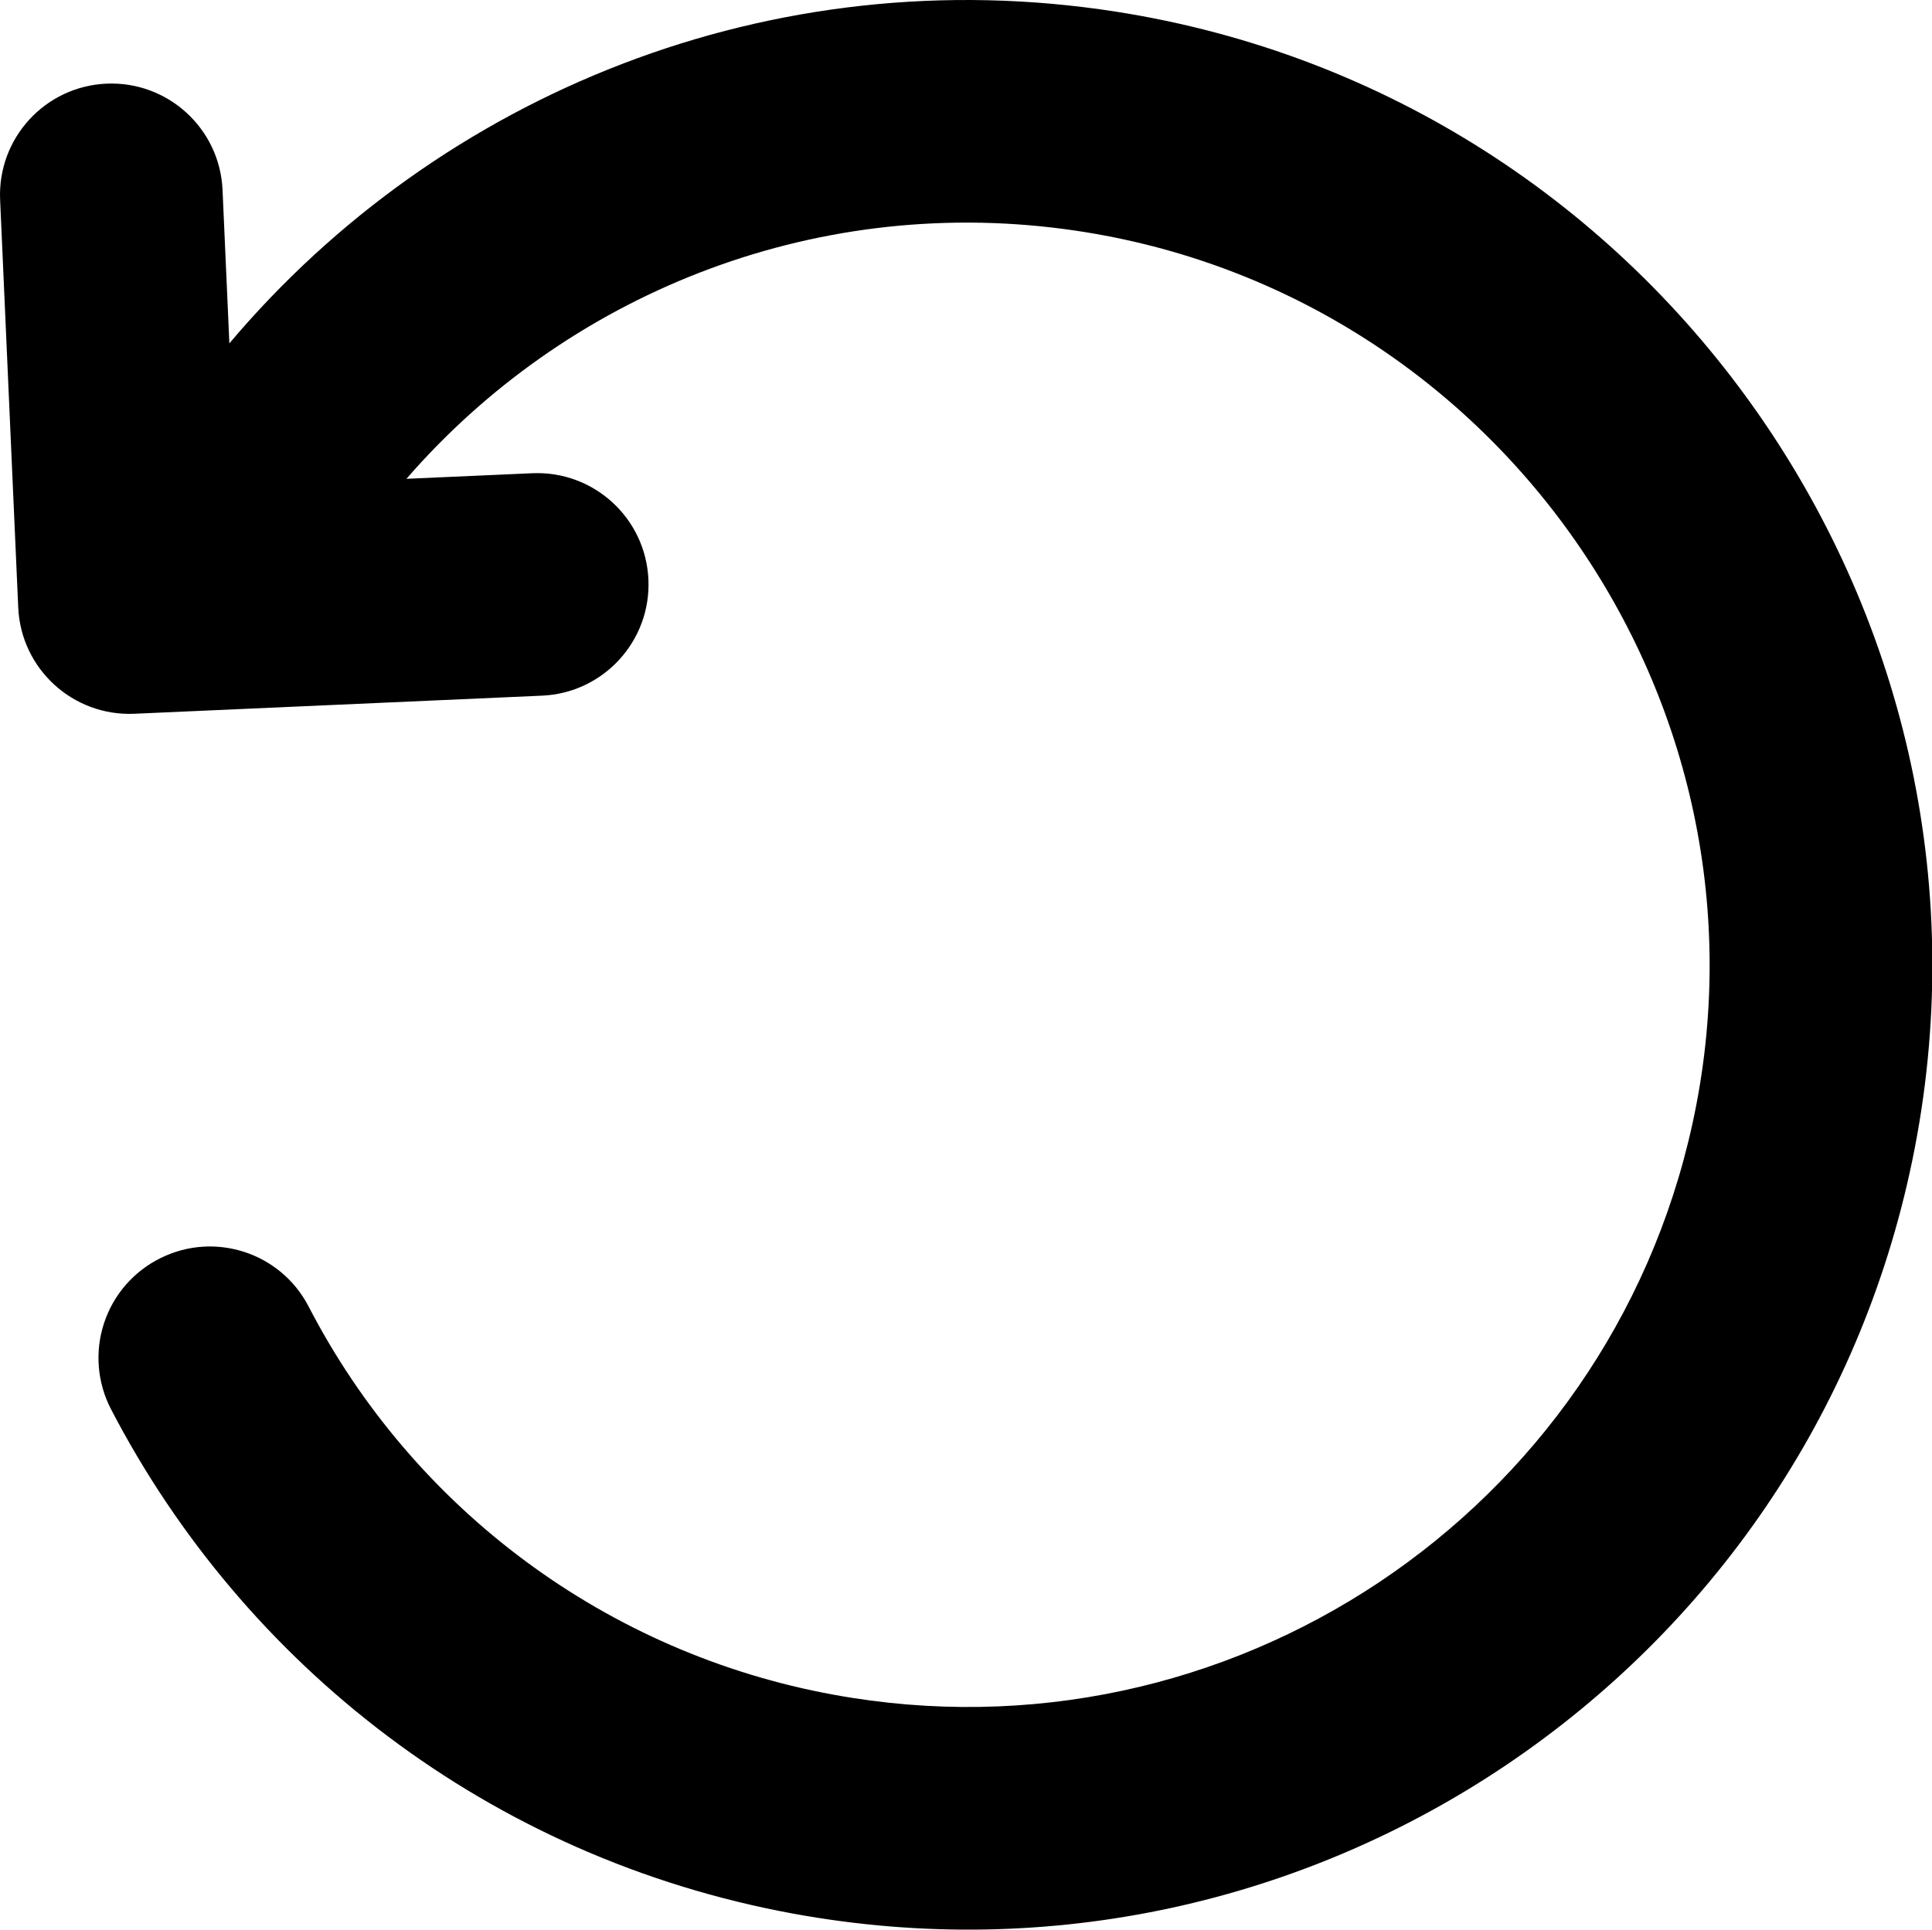
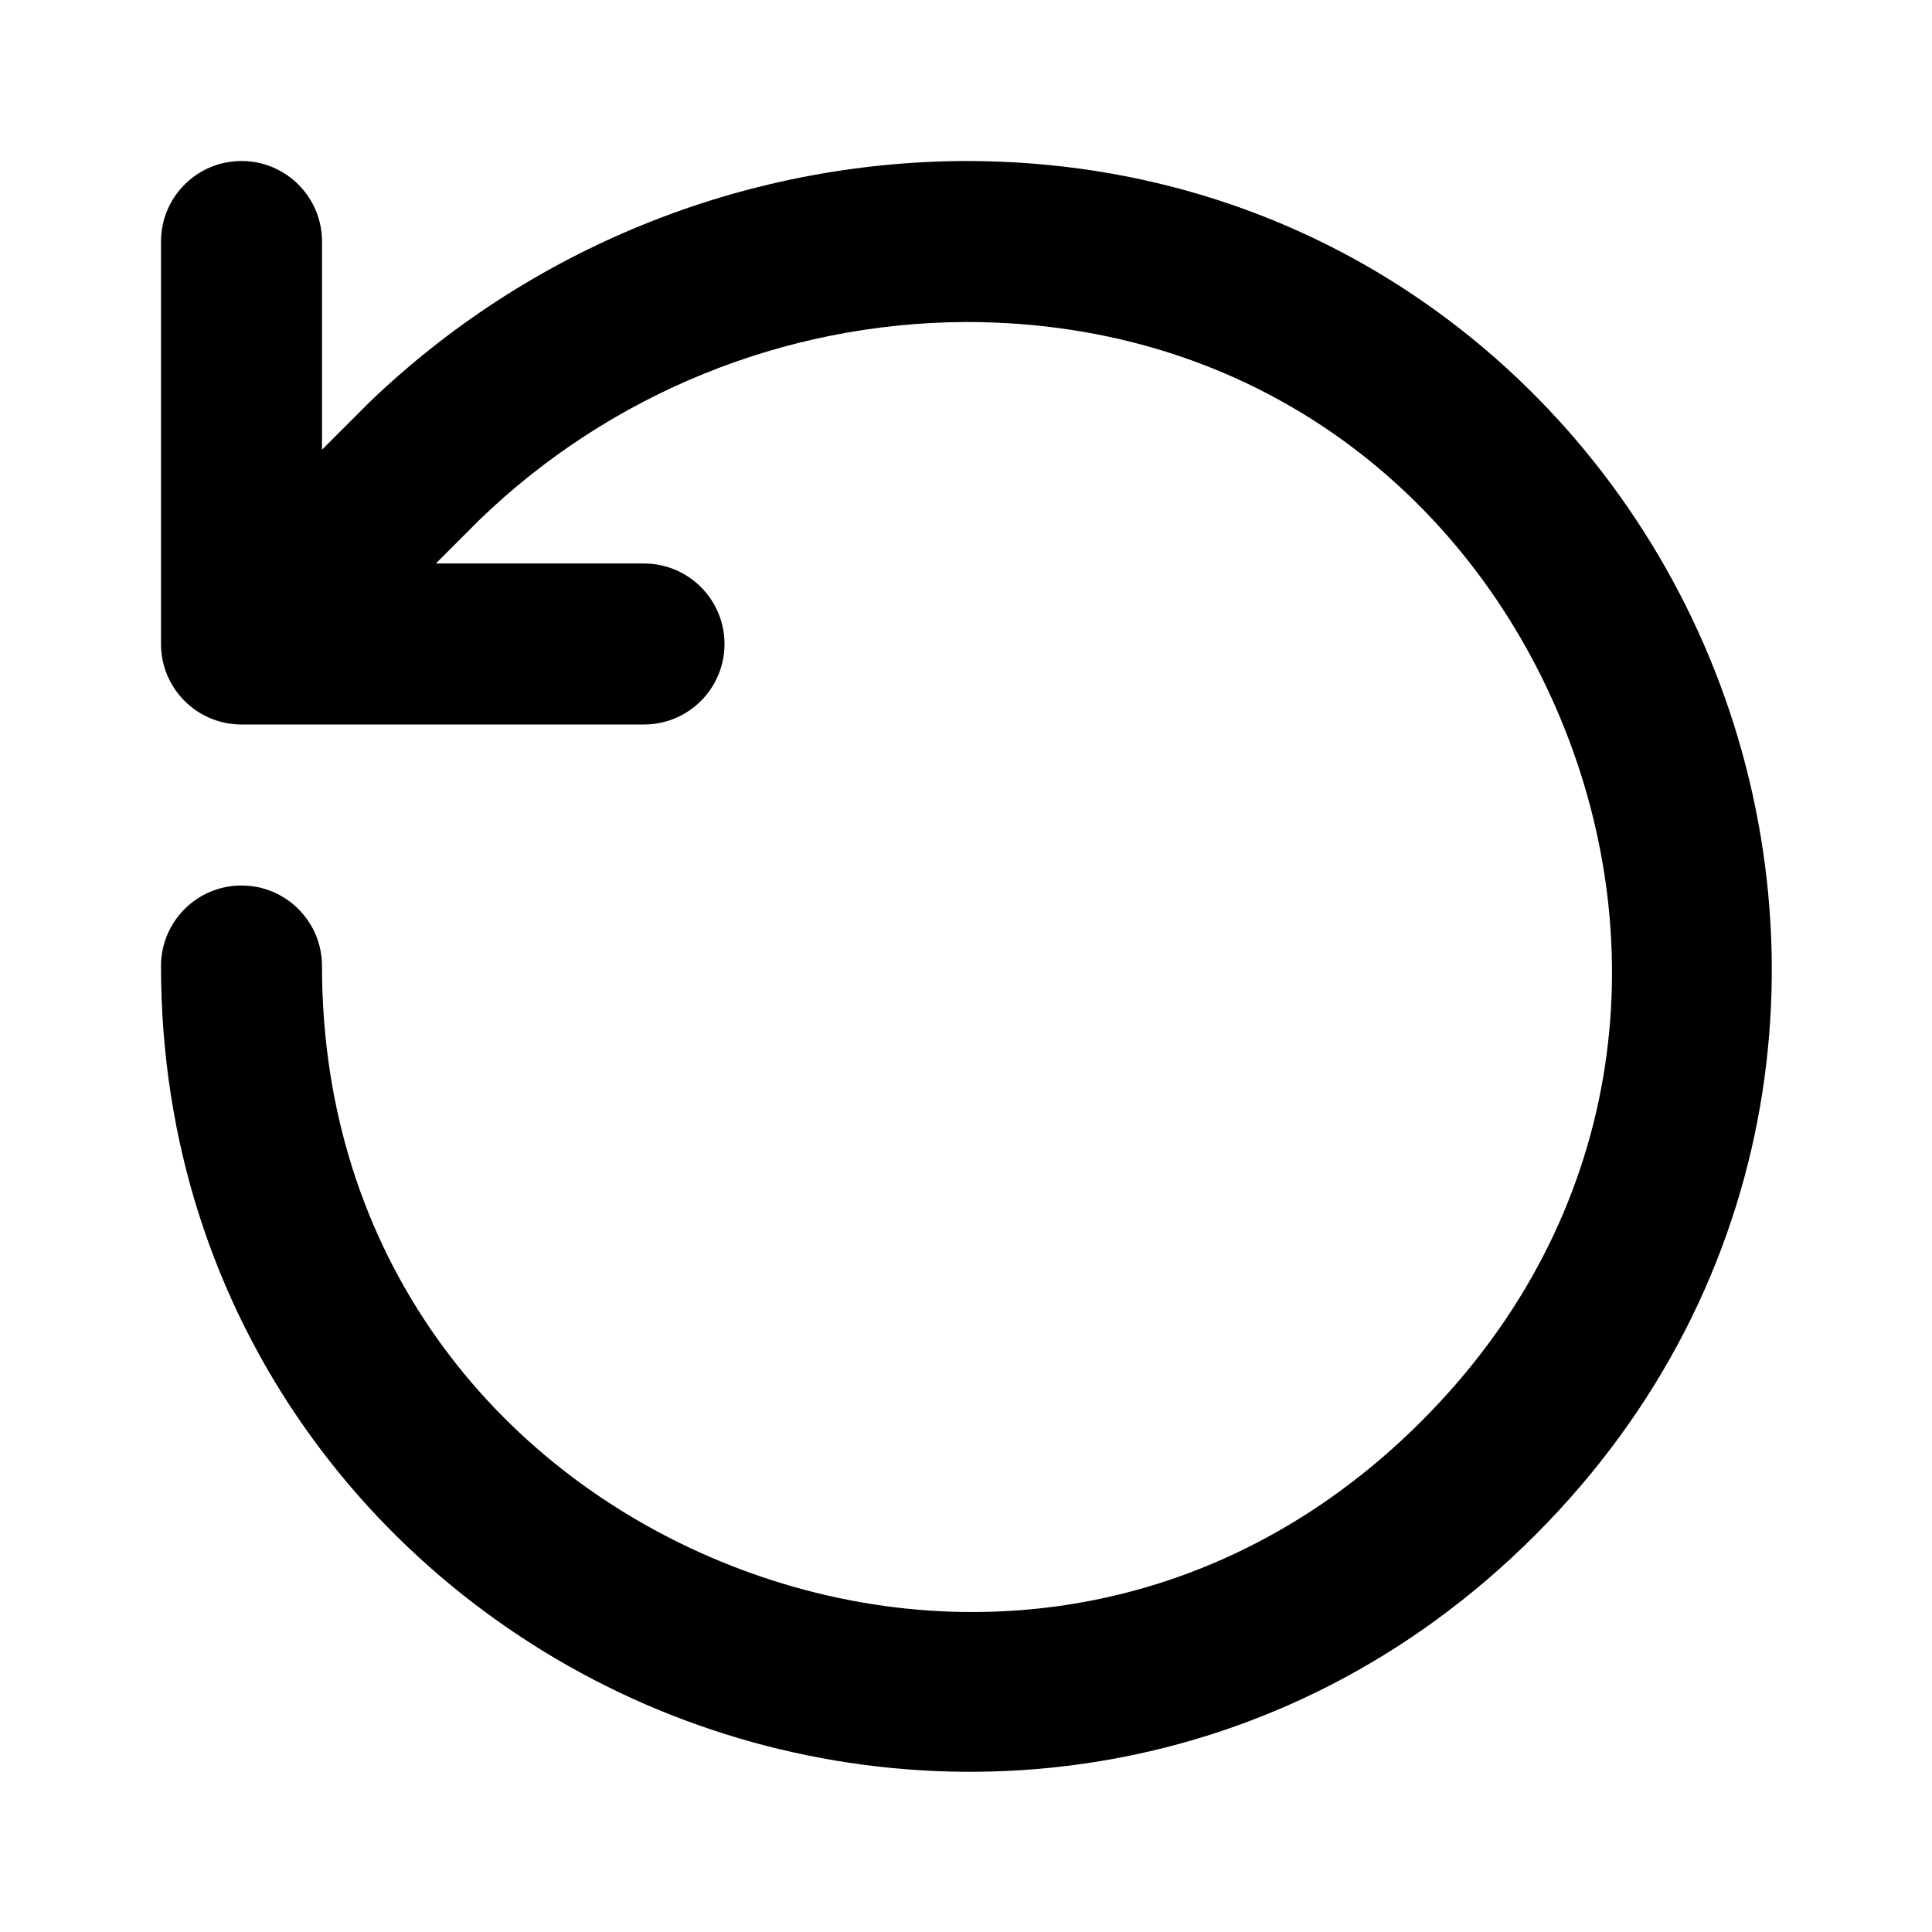
- <svg xmlns="http://www.w3.org/2000/svg" t="1790079213246" class="icon" viewBox="0 0 1025 1024" version="1.1" p-id="3447" width="200.195" height="200">
-   <path d="M591.964 6.171C409.549-22.304 233.47 49.707 121.688 182.212l-3.618-81.388a59.066 59.066 0 0 0-61.625-56.433A59.066 59.066 0 0 0 0.062 106.017l9.611 216.366a59.066 59.066 0 0 0 61.625 56.383l216.366-9.611a59.066 59.066 0 0 0 56.346-61.613 59.066 59.066 0 0 0-61.589-56.42l-66.794 2.966c84.243-97.053 213.942-150.446 349.067-132.529 227.908 30.234 382.341 250.28 333.194 474.853-45.161 206.374-246.244 341.29-455.608 302.91a393.072 393.072 0 0 1-278.681-206.263 58.943 58.943 0 0 0-78.238-25.534 59.066 59.066 0 0 0-26.395 80.428c70.412 135.359 200.32 237.925 362.013 267.569 274.288 50.218 537.562-128.21 593.601-399.901C1073.536 329.766 880.341 51.184 591.964 6.171z" p-id="3448" />
+ <svg xmlns="http://www.w3.org/2000/svg" class="icon" style="width: 1em;height: 1em;vertical-align: middle;fill: currentColor;overflow: hidden;" viewBox="0 0 1024 1024" version="1.1" p-id="13483">
+   <path d="M511.829 85.333a458.795 458.795 0 0 0-317.099 128.896 42.667 42.667 0 0 0-0.469 0.512l-96.427 96.427a42.667 42.667 0 0 0 0 60.331 42.667 42.667 0 0 0 60.331 0l95.915-95.915A373.333 373.333 0 0 1 512 170.667c153.856 0 265.941 91.392 315.307 210.688 49.451 119.253 34.816 263.211-73.984 371.968-108.8 108.8-252.715 123.435-371.968 74.027C262.059 777.941 170.667 665.856 170.667 512a42.667 42.667 0 0 0-42.667-42.667 42.667 42.667 0 0 0-42.667 42.667c0 188.245 115.413 332.885 263.424 394.155 148.011 61.312 331.819 40.619 464.896-92.501 133.12-133.12 153.813-316.885 92.501-464.896C844.885 200.747 700.245 85.333 512 85.333a42.667 42.667 0 0 0-0.171 0zM128 85.333a42.667 42.667 0 0 0-42.667 42.667v213.333a42.667 42.667 0 0 0 42.667 42.667h213.333a42.667 42.667 0 0 0 42.667-42.667 42.667 42.667 0 0 0-42.667-42.667H170.667V128a42.667 42.667 0 0 0-42.667-42.667z" p-id="13484" />
</svg>
